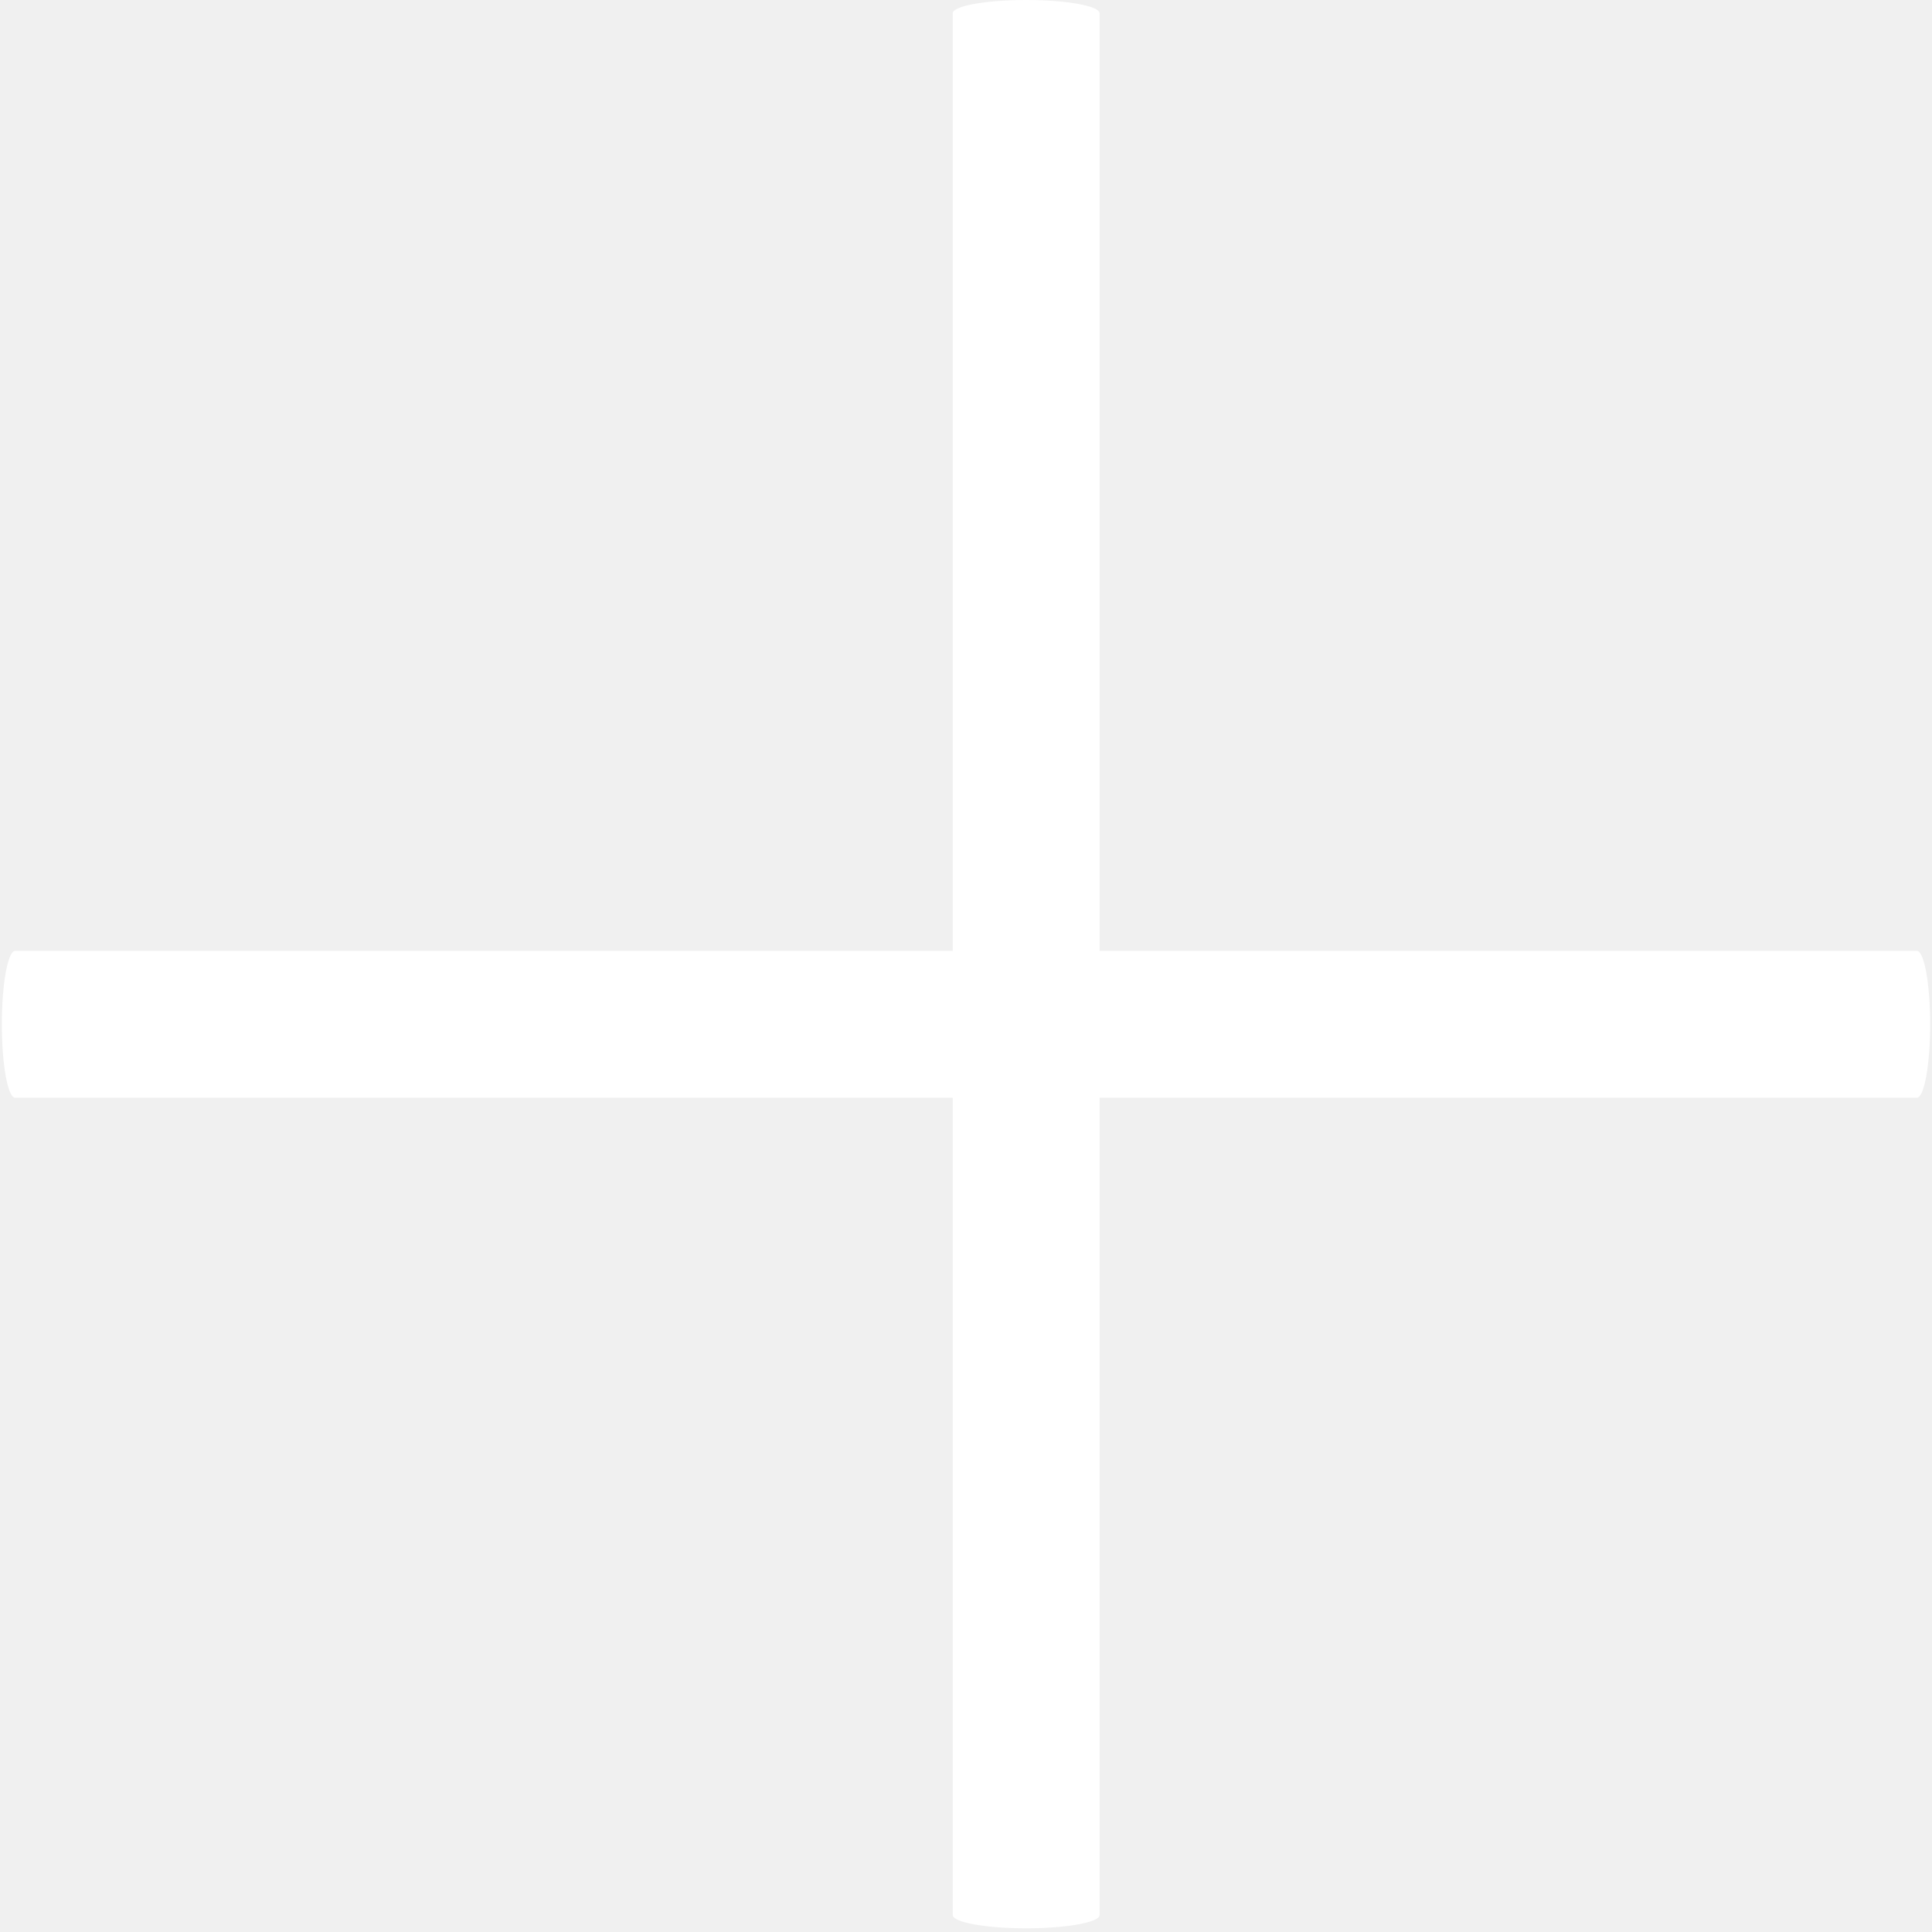
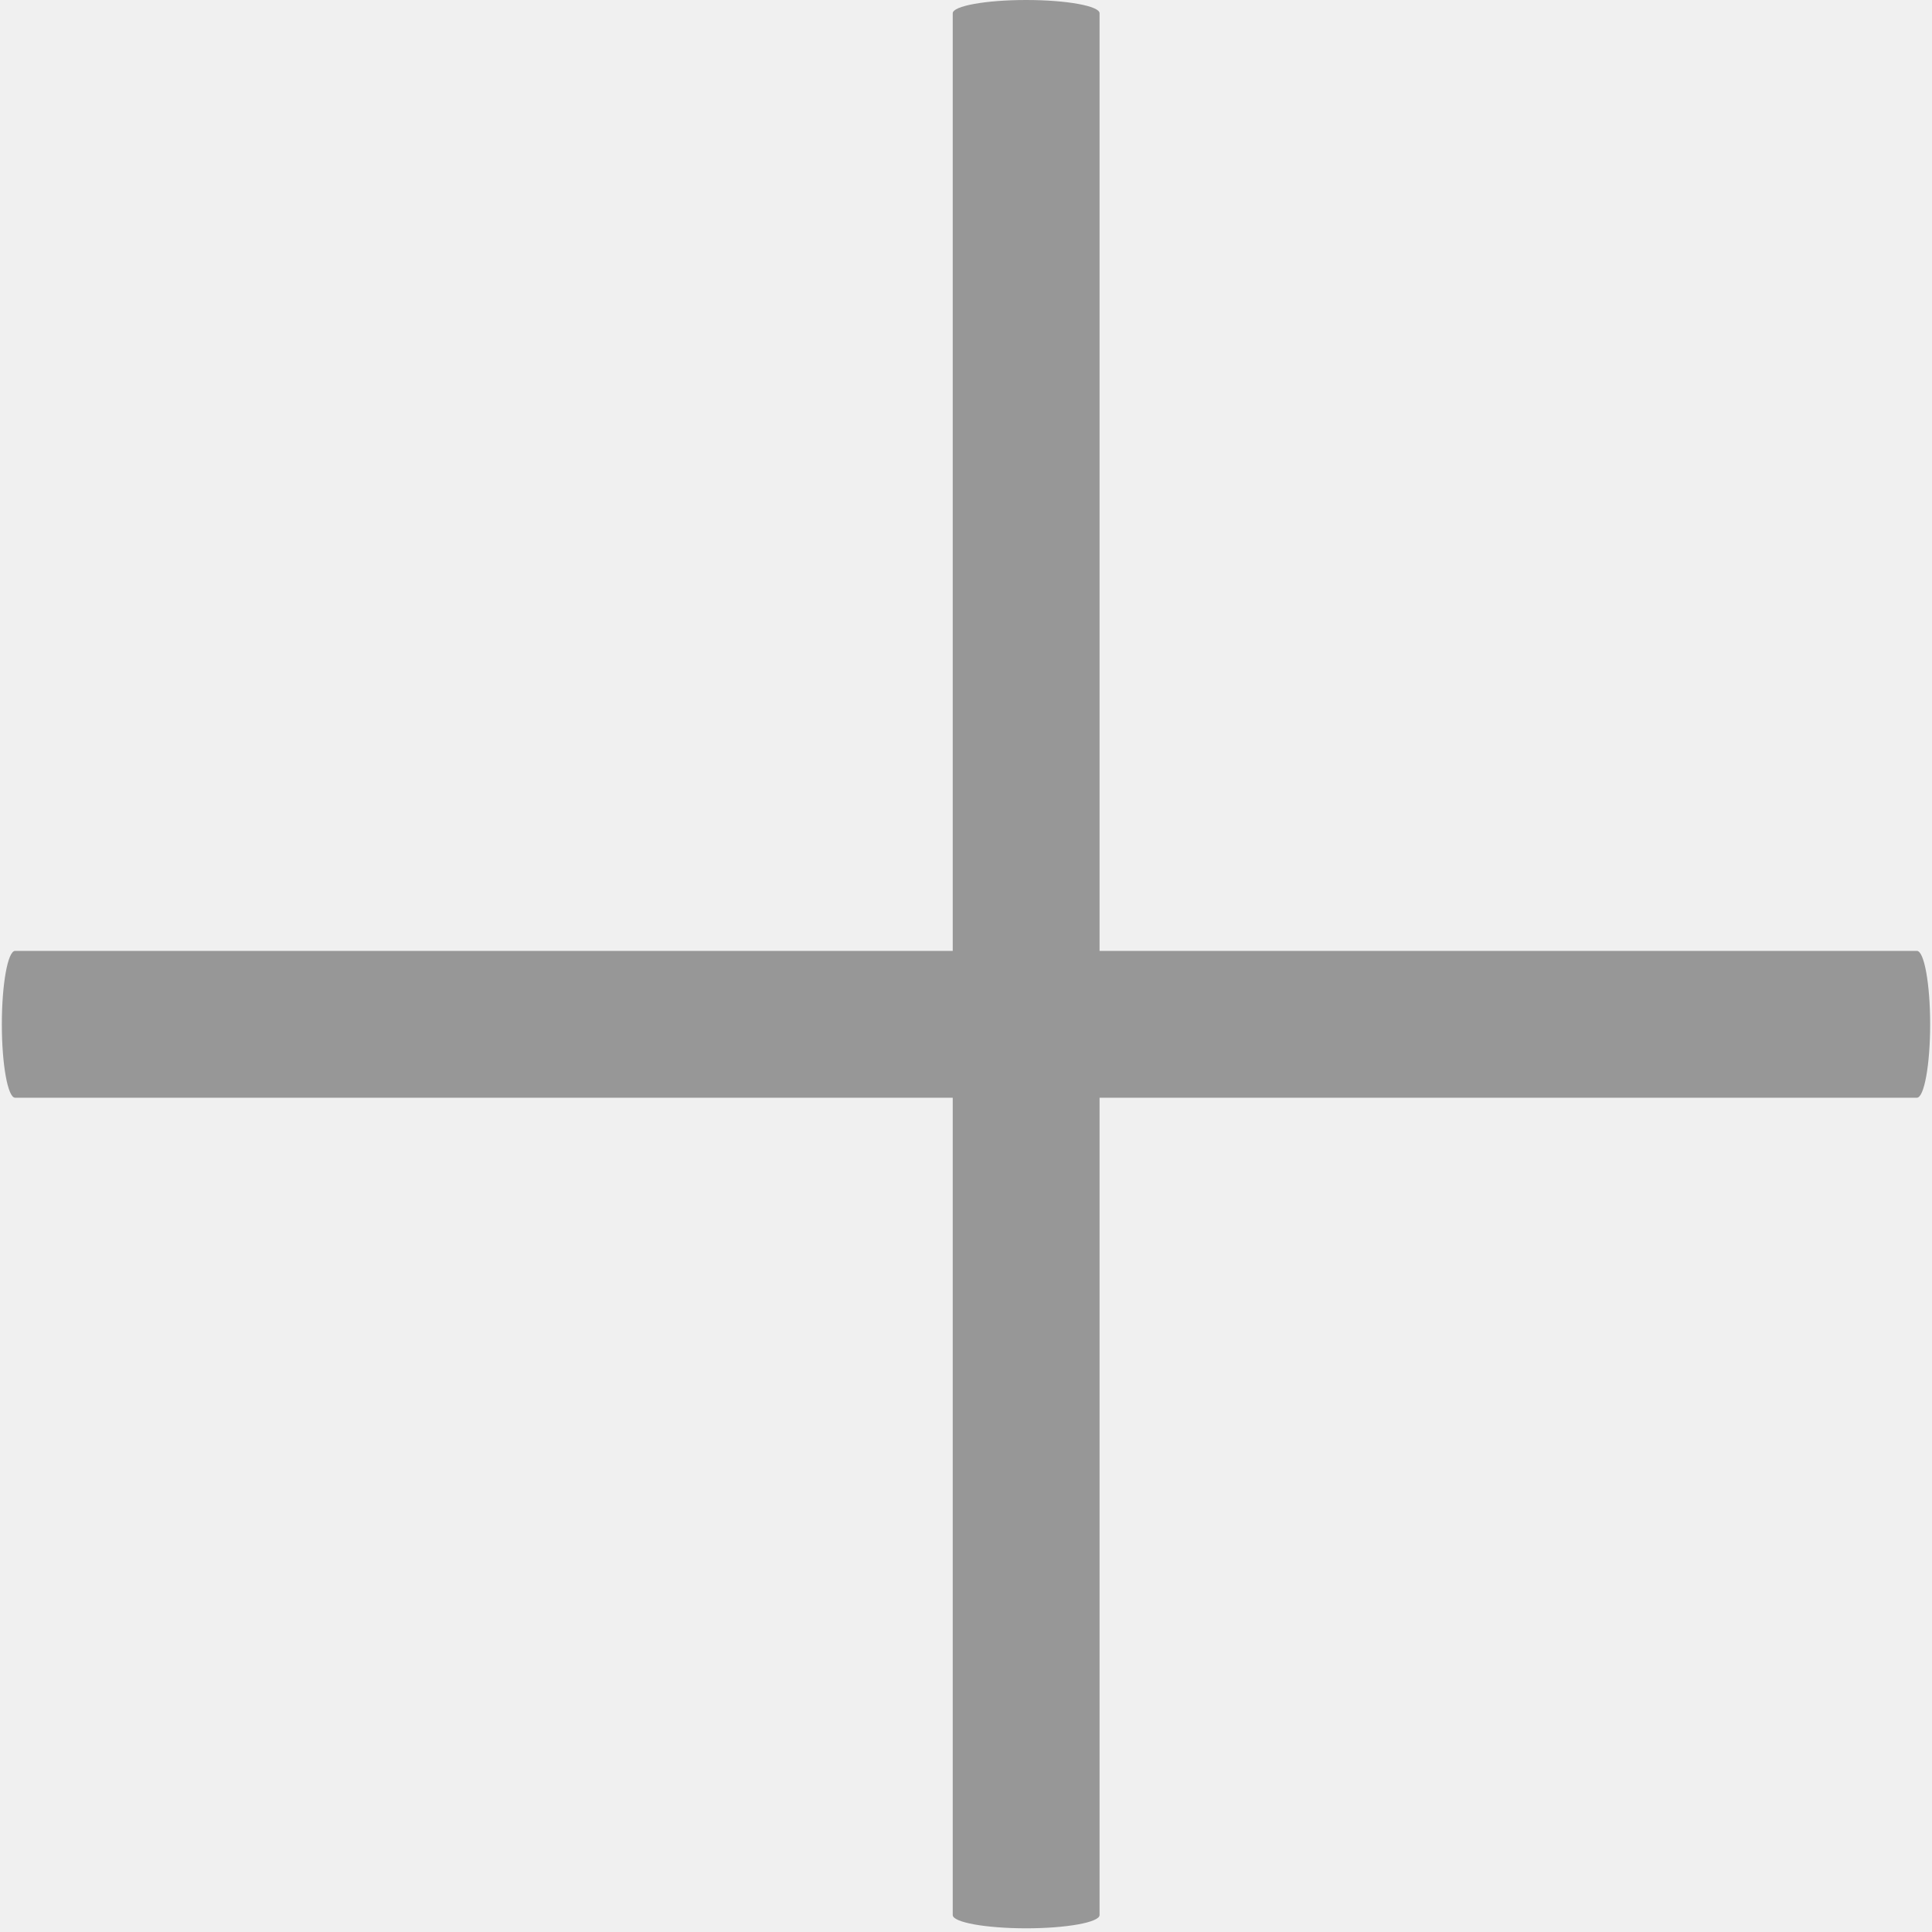
<svg xmlns="http://www.w3.org/2000/svg" width="22px" height="22px" viewBox="0 0 22 22" version="1.1">
  <defs />
  <g id="Page-1" stroke="none" stroke-width="1" fill="none" fill-rule="evenodd">
-     <g id="iPhone-6" transform="translate(-337, -30)" fill="#FFFFFF">
+     <g id="iPhone-6" transform="translate(-337, -30)" fill="#979797">
      <g id="add-chat" transform="translate(337, 30)">
        <path d="M10.849,12.5 L10.849,21.807 C10.849,21.89 11.225,21.958 11.685,21.958 C12.145,21.958 12.521,21.89 12.521,21.807 L12.521,12.5 L21.828,12.5 C21.911,12.5 21.979,12.124 21.979,11.664 C21.979,11.204 21.911,10.828 21.828,10.828 L12.521,10.828 L12.521,0.151 C12.521,0.068 12.145,0 11.685,0 C11.225,0 10.849,0.068 10.849,0.151 L10.849,10.828 L0.172,10.828 C0.089,10.828 0.021,11.204 0.021,11.664 C0.021,12.124 0.089,12.5 0.172,12.5 L10.849,12.5 Z" id="Fill-1" />
      </g>
    </g>
  </g>
</svg>
